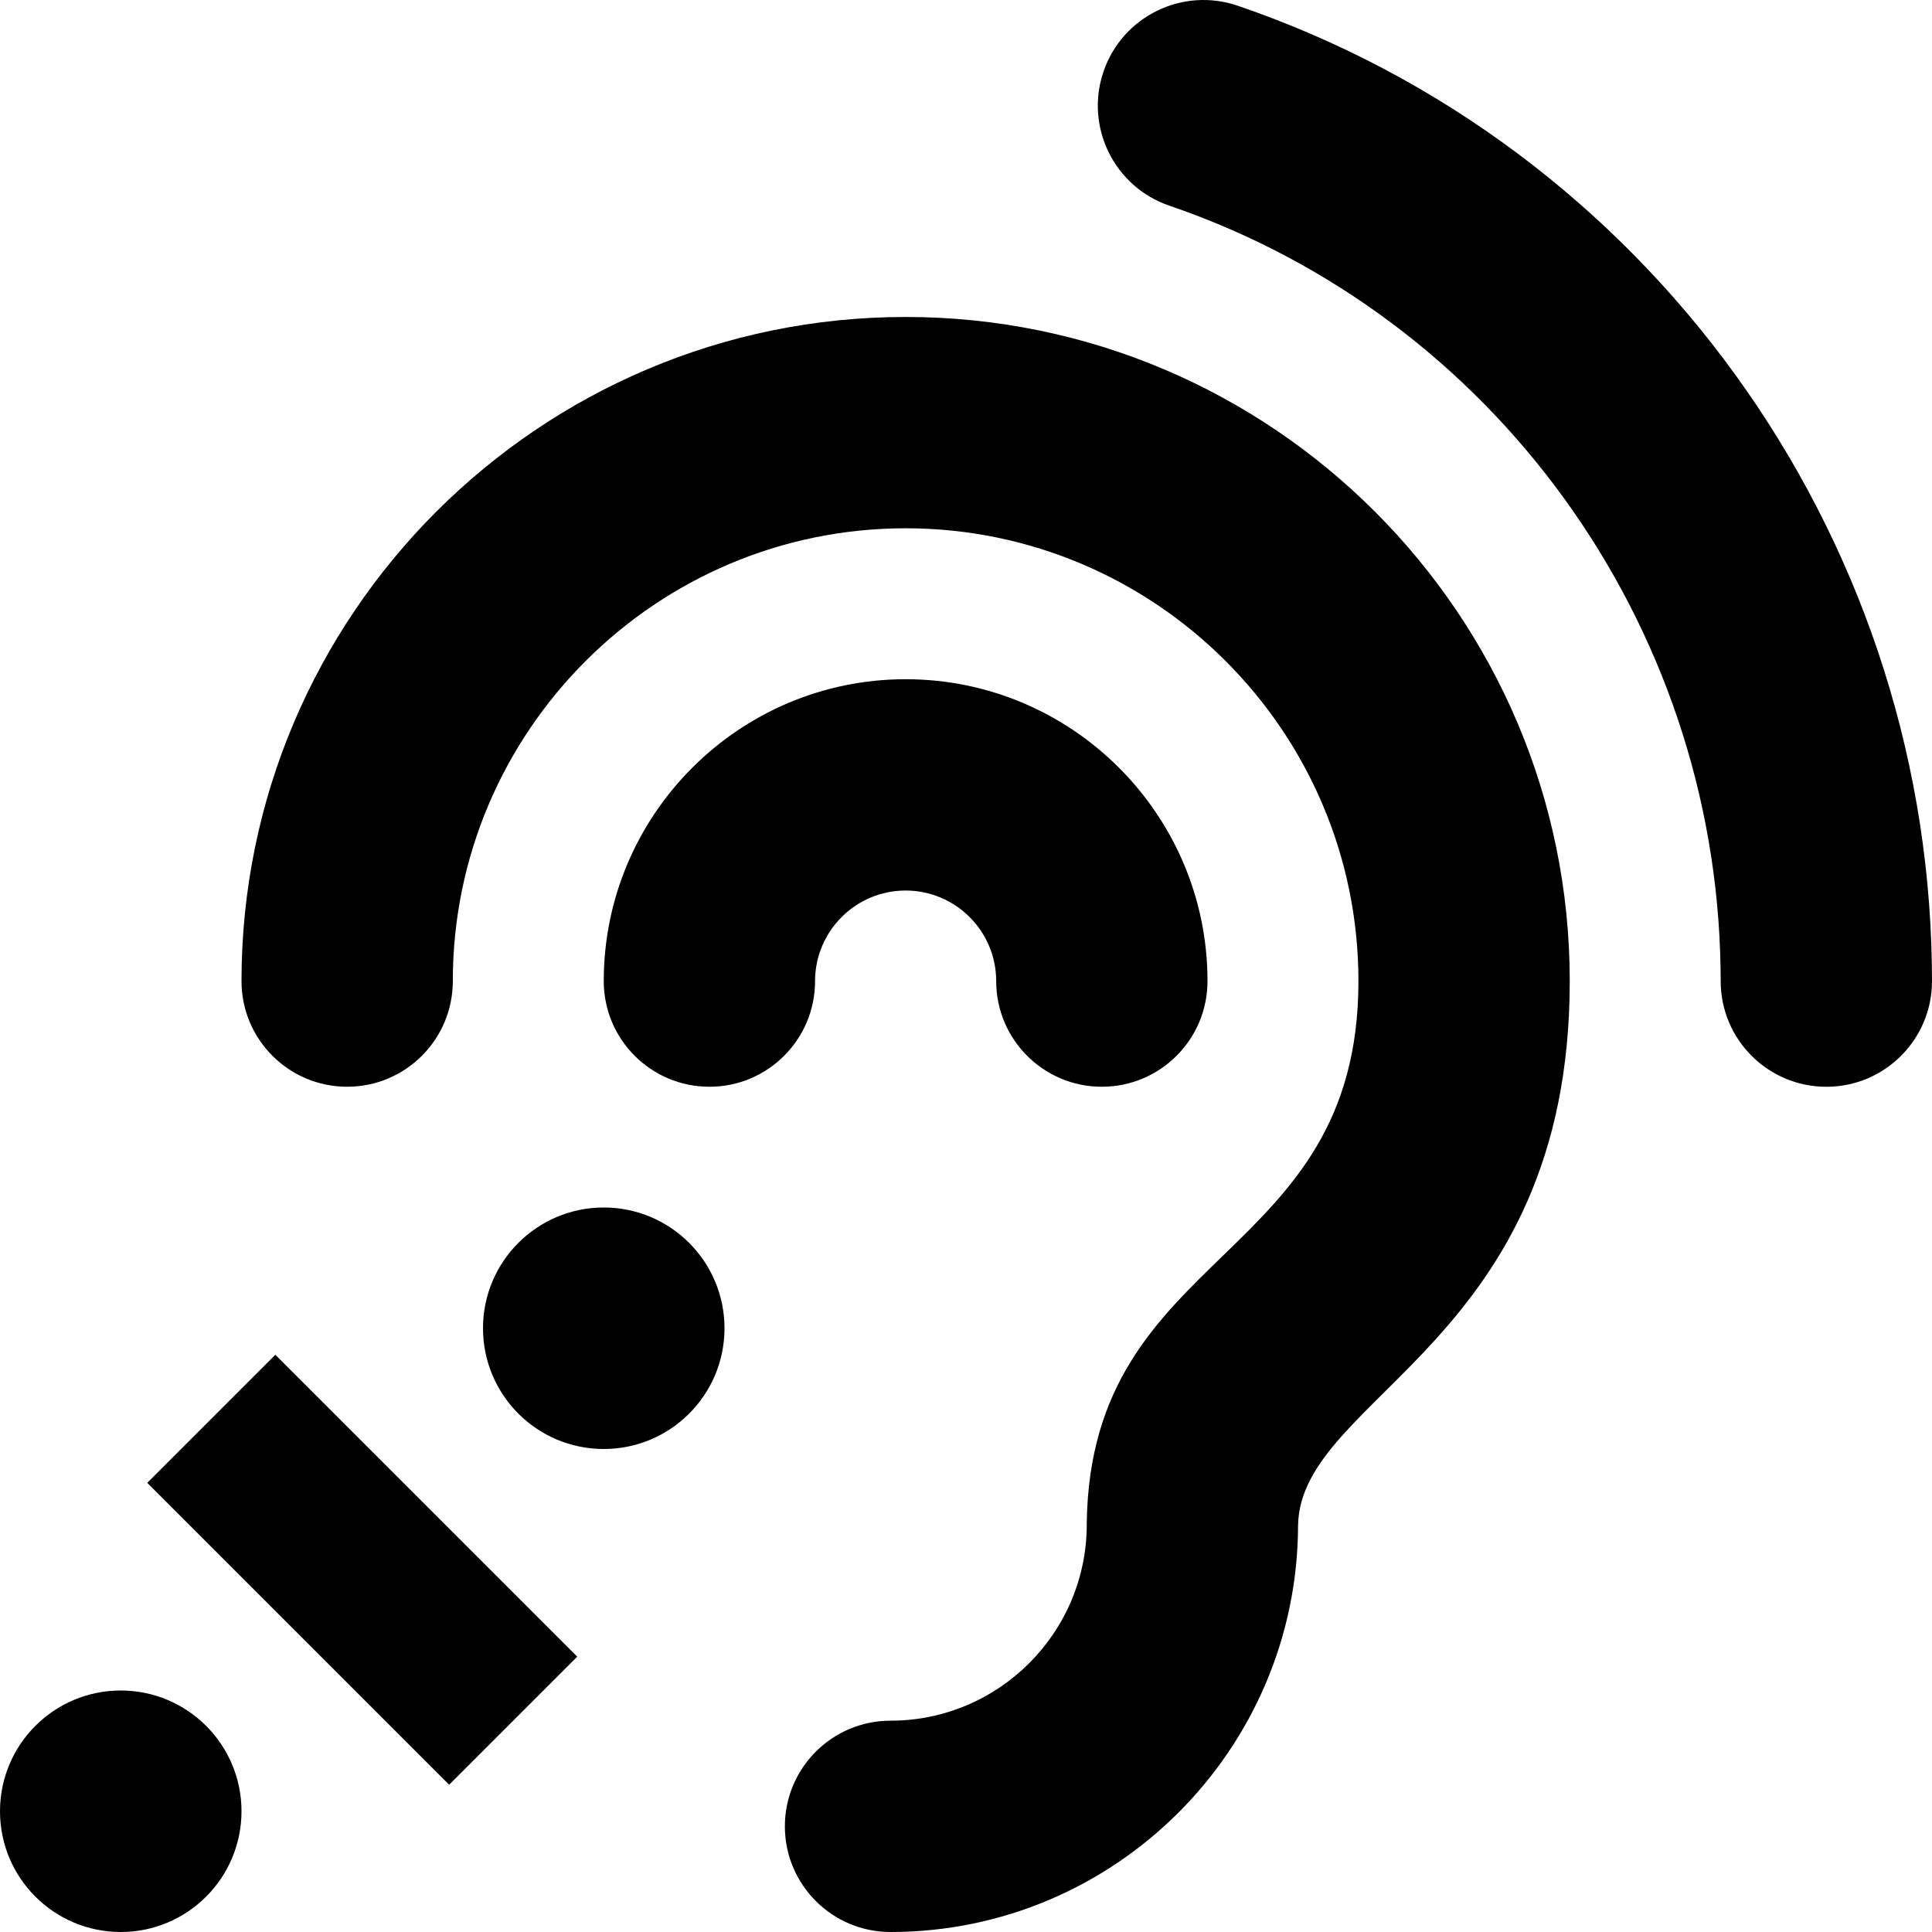
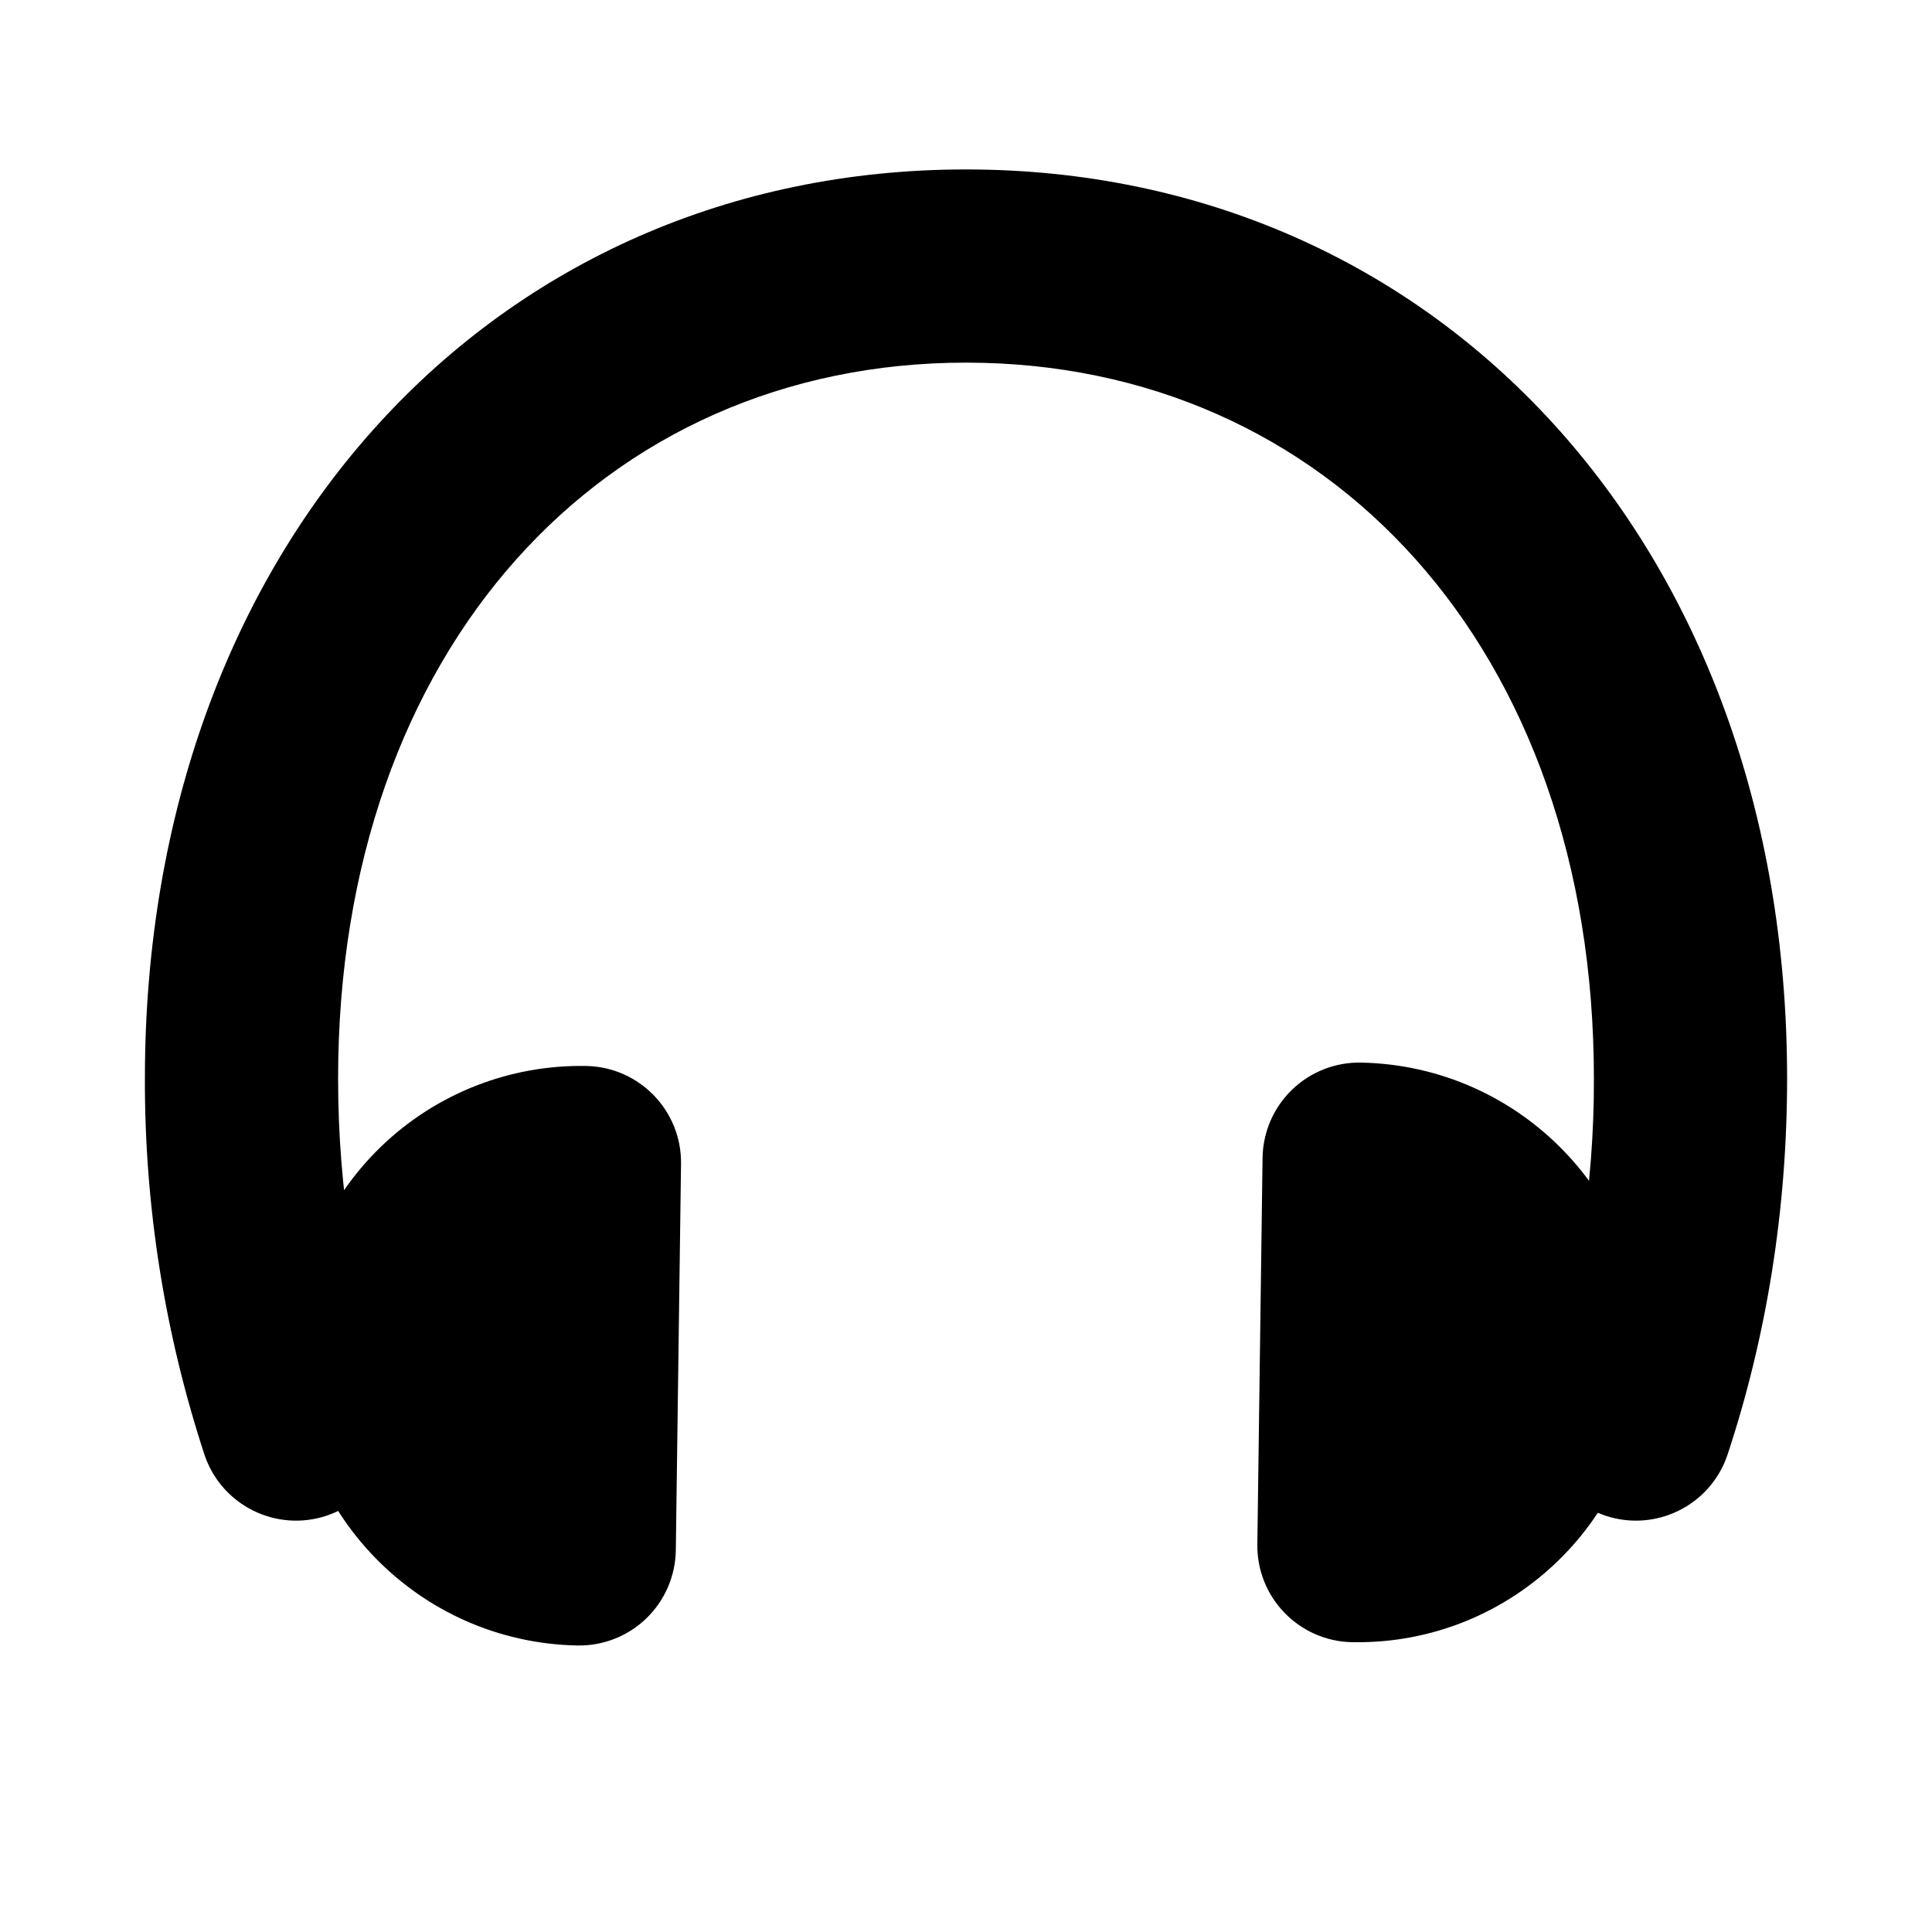
- <svg xmlns="http://www.w3.org/2000/svg" width="24" height="24" viewBox="0 0 512 512">
-   <path fill="currentColor" d="M216 260c0 15.464-12.536 28-28 28s-28-12.536-28-28c0-44.112 35.888-80 80-80s80 35.888 80 80c0 15.464-12.536 28-28 28s-28-12.536-28-28c0-13.234-10.767-24-24-24s-24 10.766-24 24m24-176c-97.047 0-176 78.953-176 176c0 15.464 12.536 28 28 28s28-12.536 28-28c0-66.168 53.832-120 120-120s120 53.832 120 120c0 75.164-71.009 70.311-71.997 143.622L288 404c0 28.673-23.327 52-52 52c-15.464 0-28 12.536-28 28s12.536 28 28 28c59.475 0 107.876-48.328 108-107.774c.595-34.428 72-48.24 72-144.226c0-97.047-78.953-176-176-176m-80 236c-17.673 0-32 14.327-32 32s14.327 32 32 32s32-14.327 32-32s-14.327-32-32-32M32 448c-17.673 0-32 14.327-32 32s14.327 32 32 32s32-14.327 32-32s-14.327-32-32-32m480-187.993c0-1.518-.012-3.025-.045-4.531C510.076 140.525 436.157 38.47 327.994 1.511c-14.633-4.998-30.549 2.809-35.55 17.442c-5 14.633 2.81 30.549 17.442 35.55c85.906 29.354 144.61 110.513 146.077 201.953l.003.188c.026 1.118.033 2.236.033 3.363c0 15.464 12.536 28 28 28s28.001-12.536 28.001-28M152.971 439.029l-80-80L39.03 392.97l80 80z" />
+ <svg xmlns="http://www.w3.org/2000/svg" width="24" height="24" viewBox="0 0 20 20">
+   <g fill="currentColor">
+     <path d="M17.88 15.069a1 1 0 0 1-1.898-.63a10.4 10.4 0 0 0 .518-3.273c0-4.456-2.756-7.412-6.5-7.412S3.5 6.71 3.5 11.166c0 1.14.178 2.247.518 3.273a1 1 0 0 1-1.898.63a12.4 12.4 0 0 1-.62-3.903c0-5.53 3.619-9.412 8.5-9.412s8.5 3.882 8.5 9.412c0 1.354-.212 2.673-.62 3.903" />
+     <path d="M5.977 17.034a3 3 0 0 1-2.942-3.04v-.022a2.978 2.978 0 0 1 3.035-2.937a1 1 0 0 1 .98 1.013l-.054 4a1 1 0 0 1-1.019.986M14.089 11a3 3 0 0 1 2.942 3.04v.022A2.978 2.978 0 0 1 14.013 17h-.016a1 1 0 0 1-.981-1.014l.054-4A1 1 0 0 1 14.089 11" />
+   </g>
</svg>
